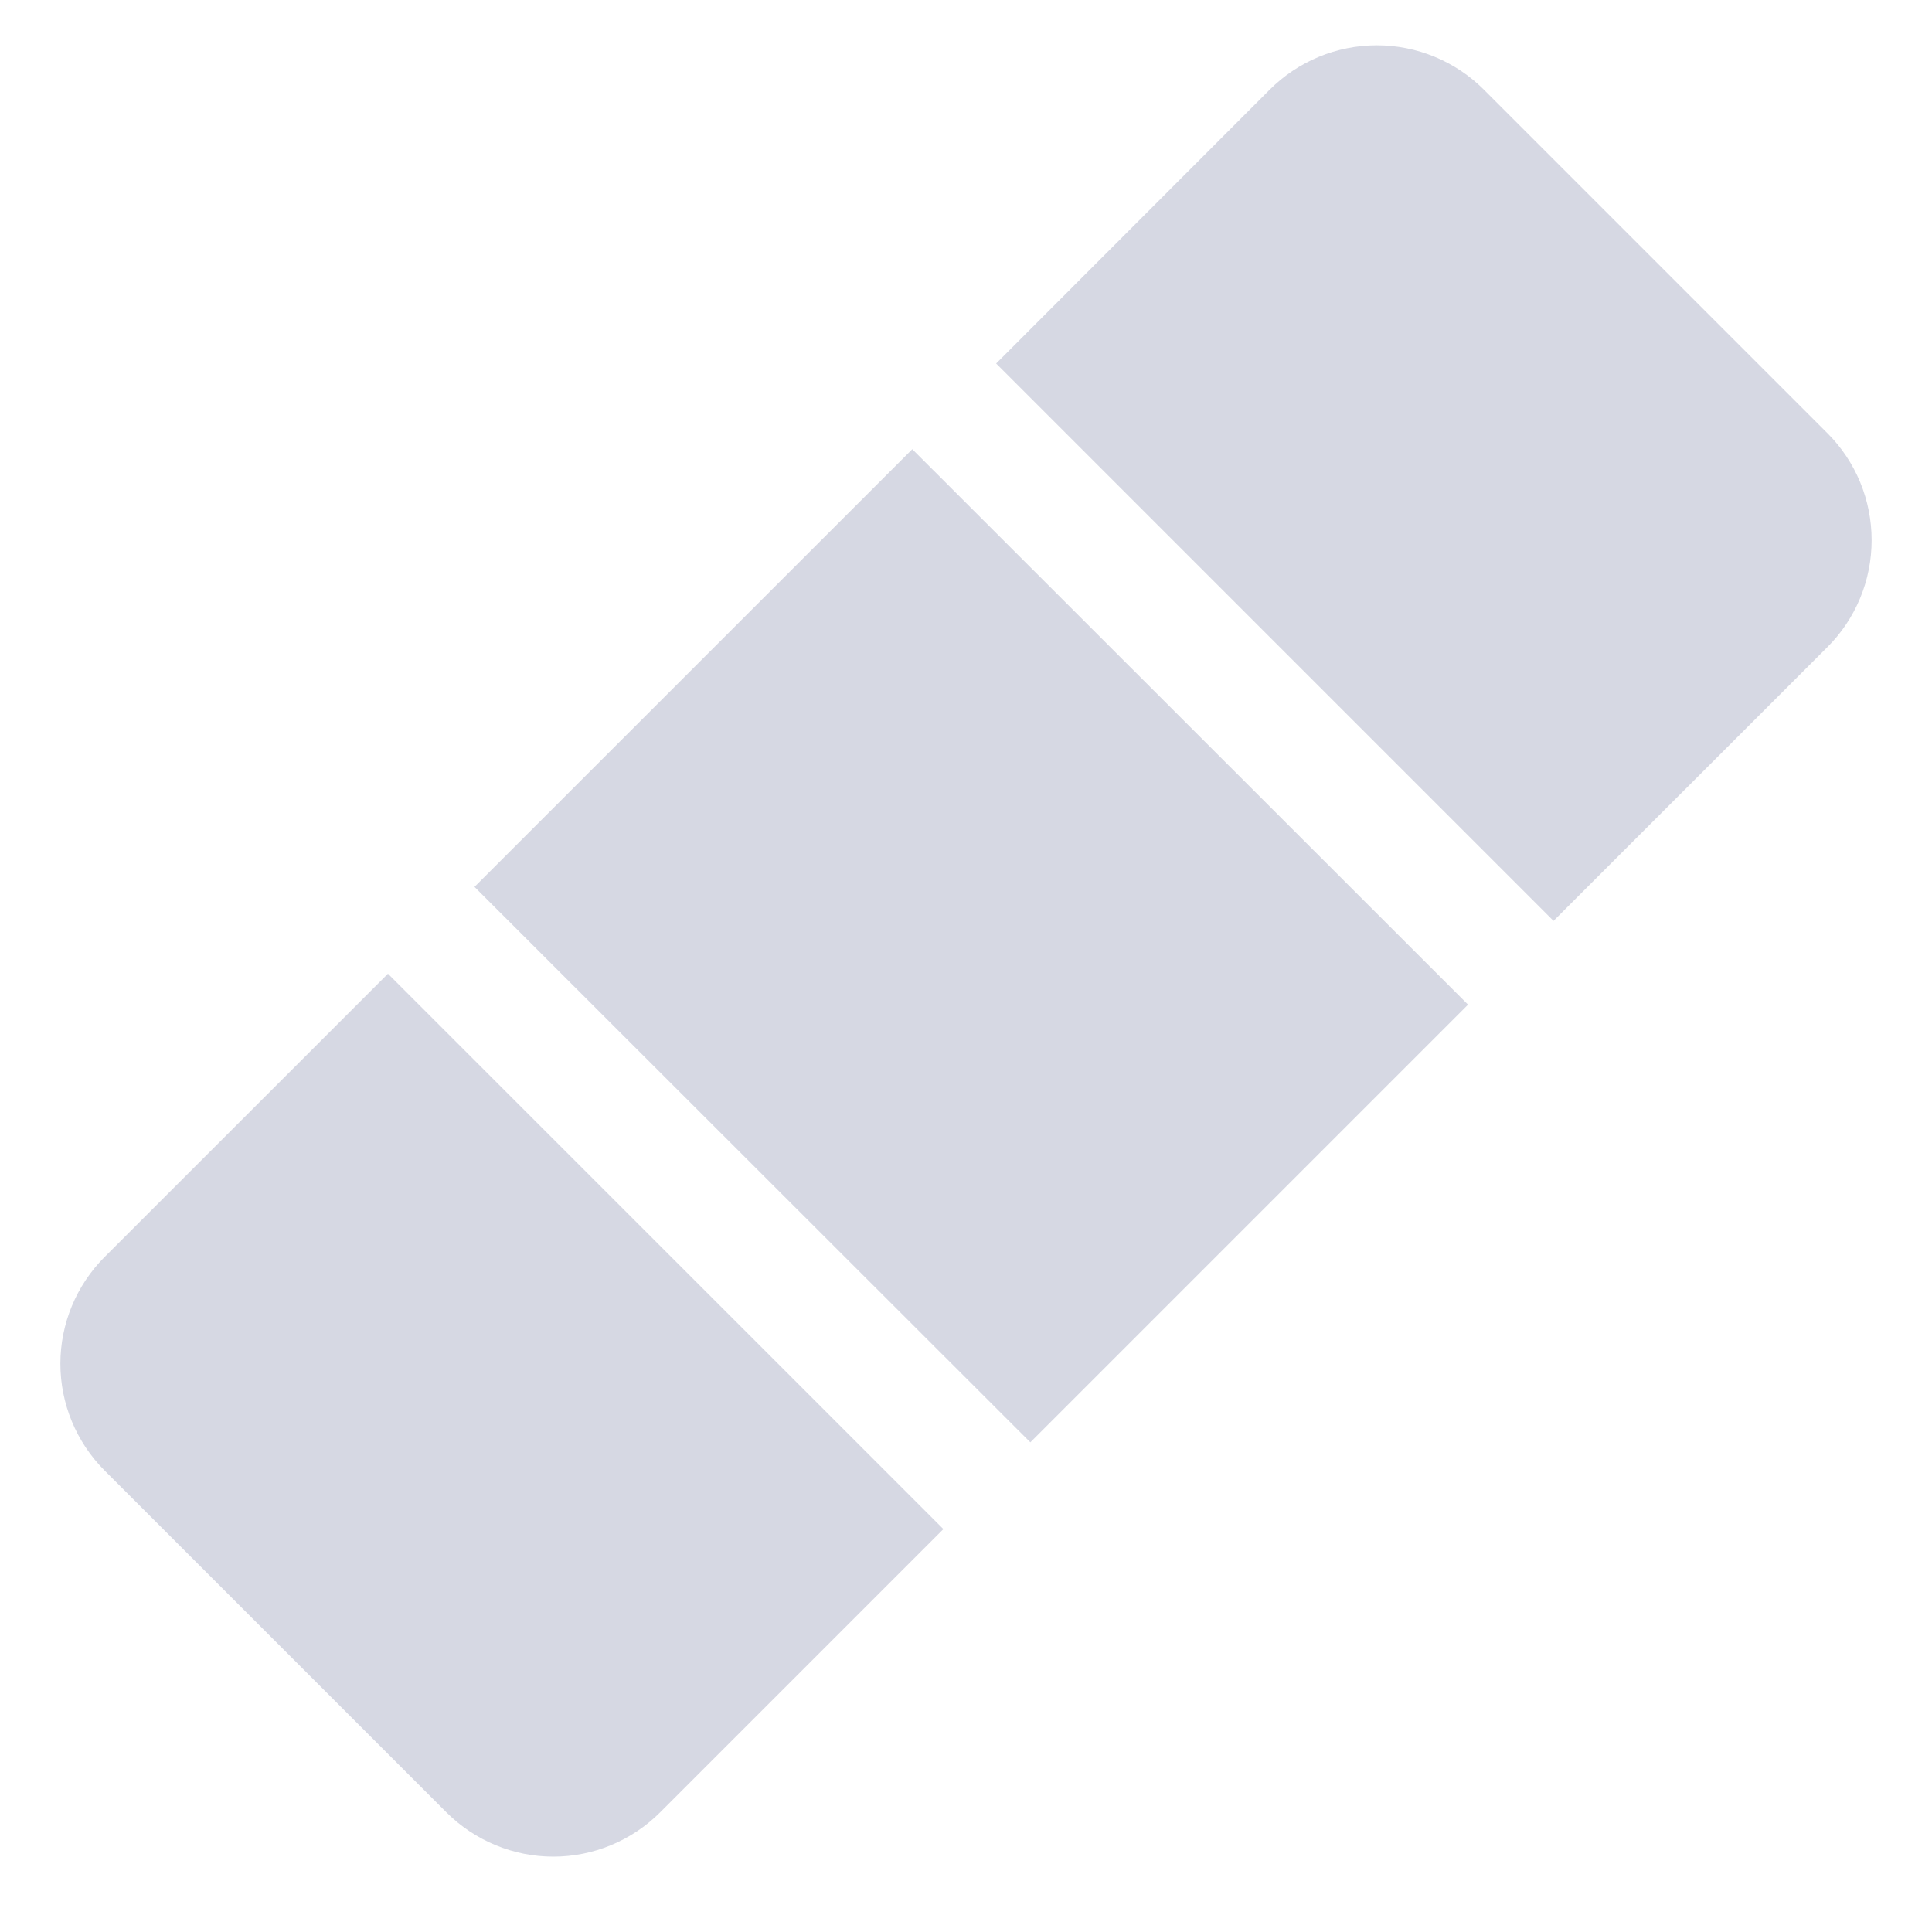
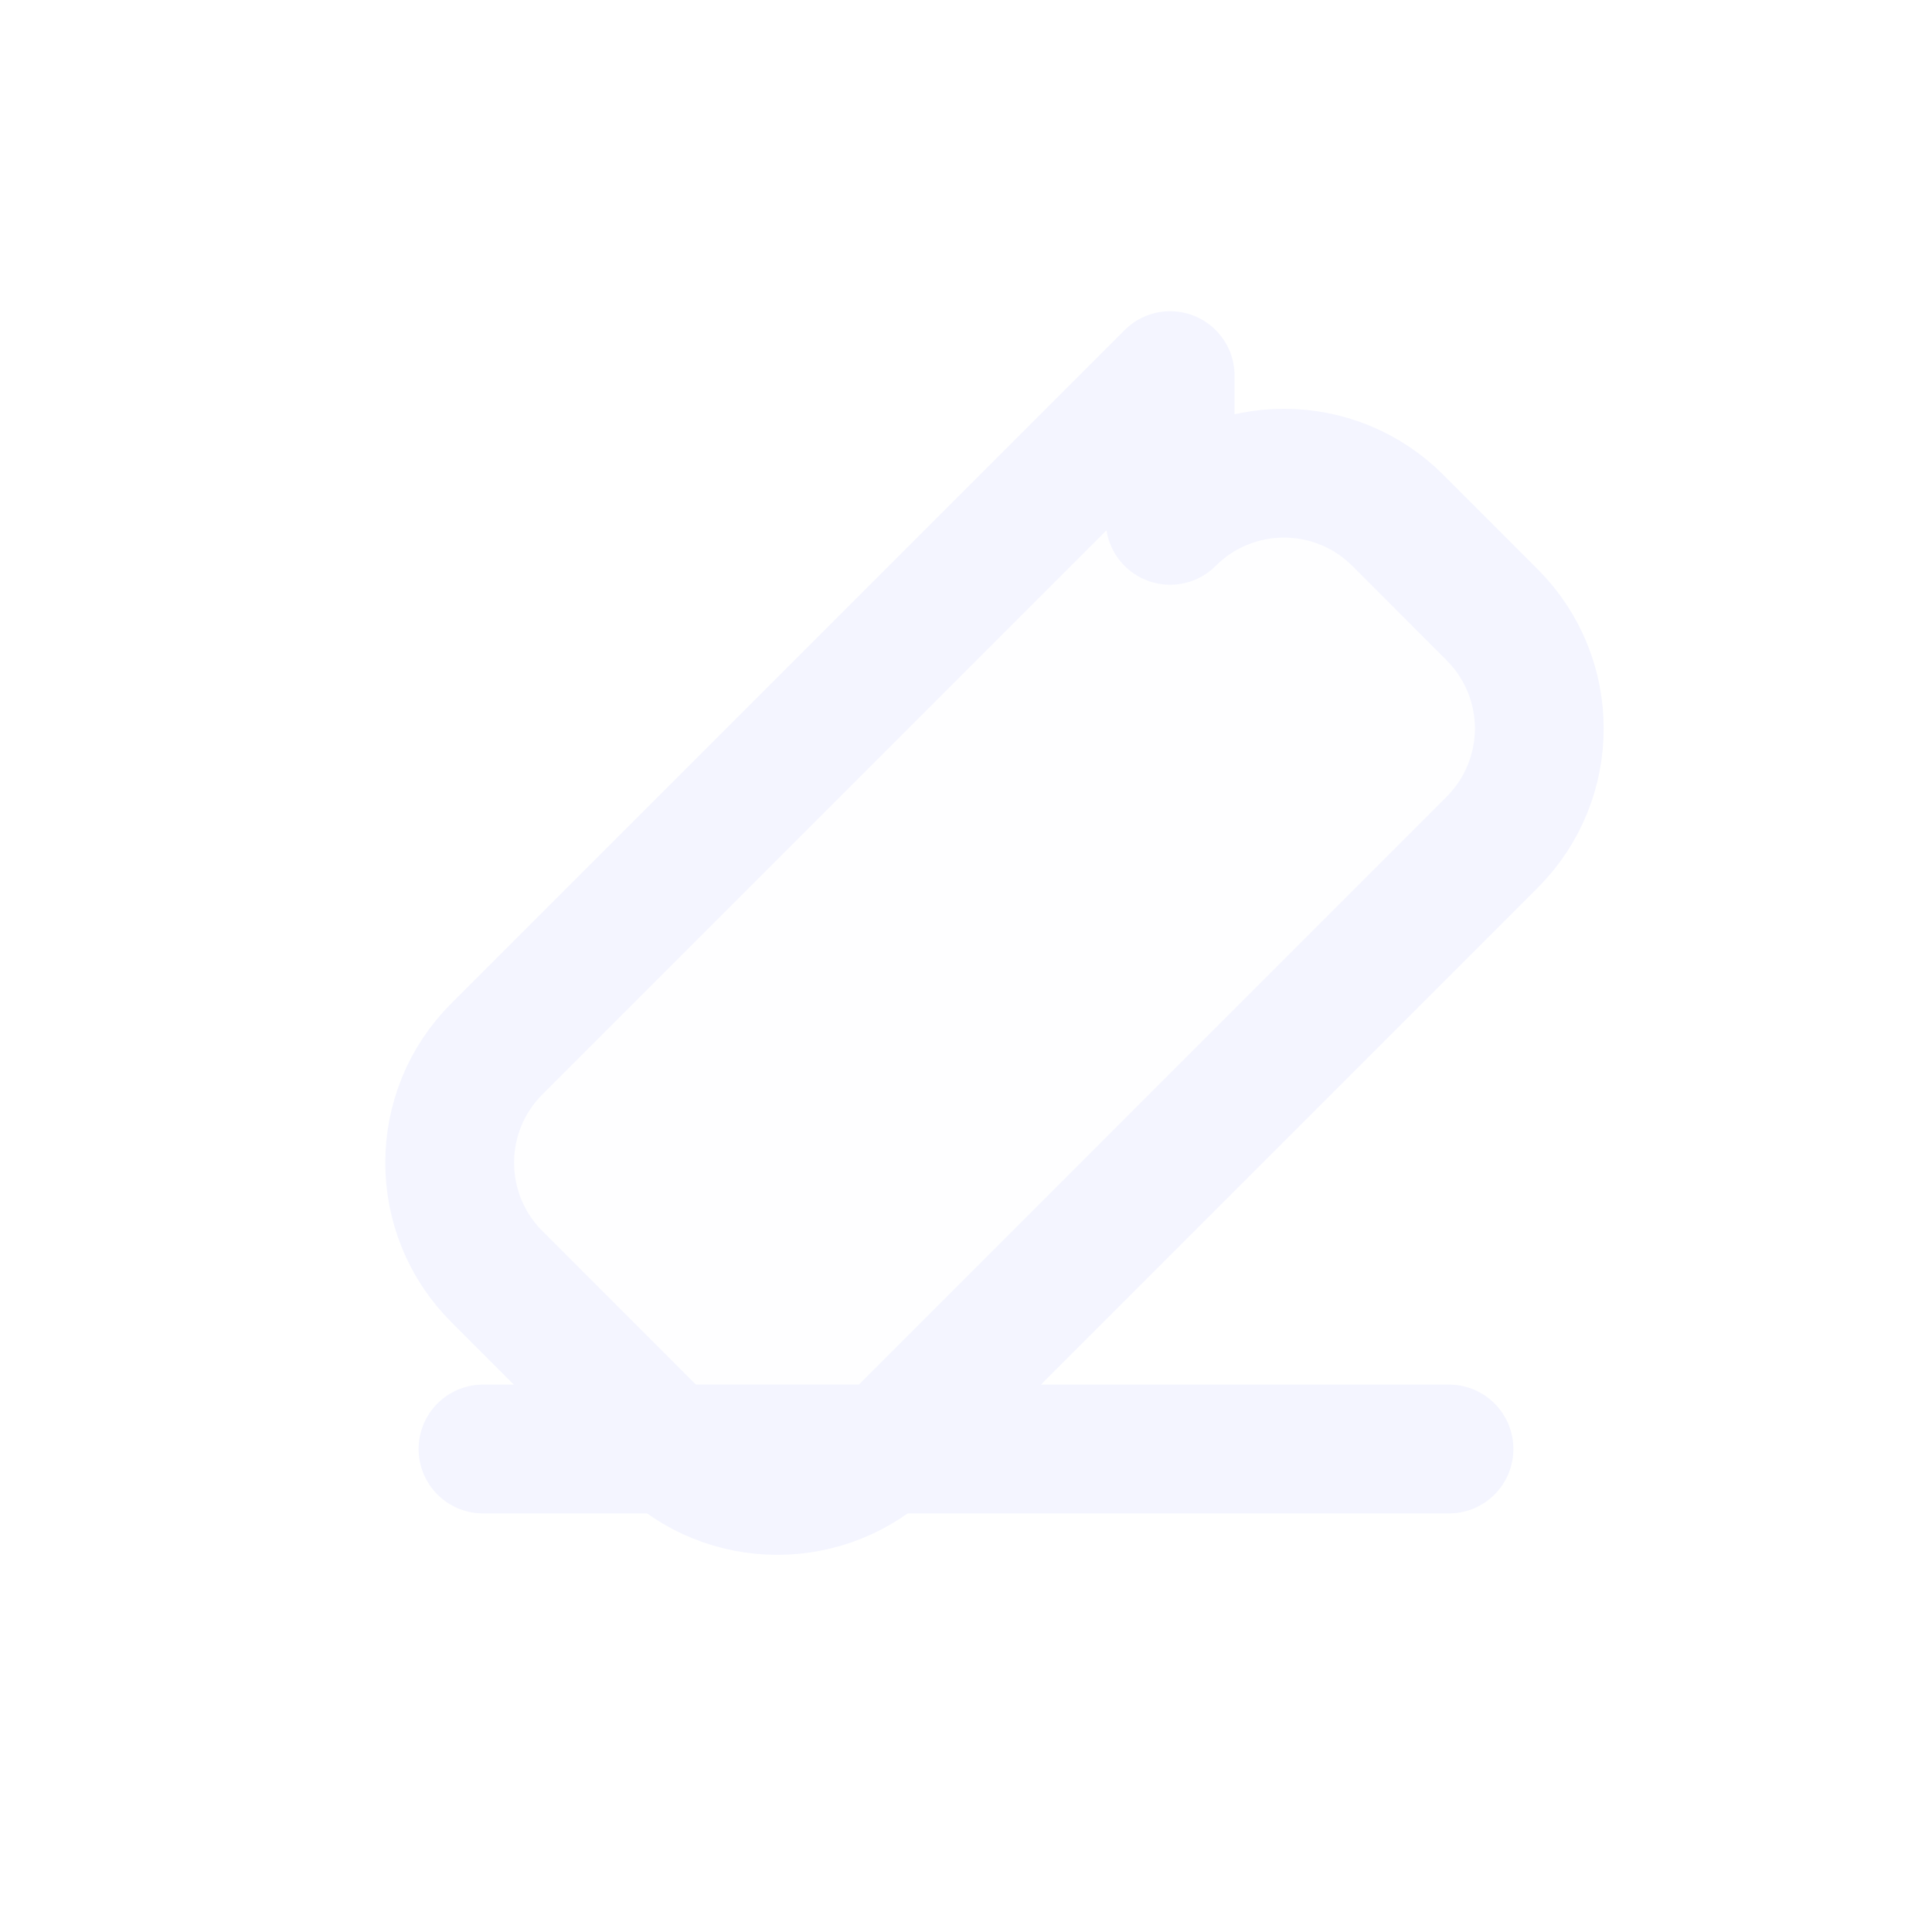
- <svg xmlns="http://www.w3.org/2000/svg" width="20" height="20" viewBox="0 0 20 20" fill="none">
-   <path d="M1.082 13.013C0.79 13.306 0.625 13.703 0.625 14.117C0.625 14.532 0.79 14.929 1.082 15.222L4.623 18.763C4.916 19.055 5.314 19.22 5.728 19.22C6.142 19.22 6.539 19.055 6.832 18.763L9.766 15.829L4.016 10.08L1.082 13.013Z" fill="#D6D8E3" />
-   <path d="M19.375 5.592C19.375 5.386 19.335 5.182 19.256 4.991C19.177 4.801 19.062 4.628 18.916 4.483L15.361 0.928C15.067 0.634 14.668 0.469 14.253 0.469C13.837 0.469 13.438 0.634 13.144 0.928L10.312 3.763L16.082 9.533L18.916 6.7C19.062 6.555 19.177 6.382 19.256 6.192C19.335 6.001 19.375 5.797 19.375 5.592Z" fill="#D6D8E3" />
-   <path d="M15.197 10.4L10.666 14.931L4.912 9.181L9.444 4.65L15.197 10.4Z" fill="#D6D8E3" />
+ <svg xmlns="http://www.w3.org/2000/svg" width="24" height="24" viewBox="0 0 24 24" fill="none">
+   <path d="M14.536 6.464C15.317 5.683 16.583 5.683 17.364 6.464L18.535 7.636C19.317 8.417 19.317 9.683 18.535 10.464L11.071 17.929C10.29 18.71 9.023 18.71 8.242 17.929L6.172 15.858C5.391 15.077 5.391 13.81 6.172 13.03L14.536 4.666Z" stroke="#F4F5FF" stroke-width="1.6" stroke-linejoin="round" fill="#F4F5FF" fill-opacity="0.08" />
+   <path d="M6 18H18" stroke="#F4F5FF" stroke-width="1.6" stroke-linecap="round" />
</svg>
